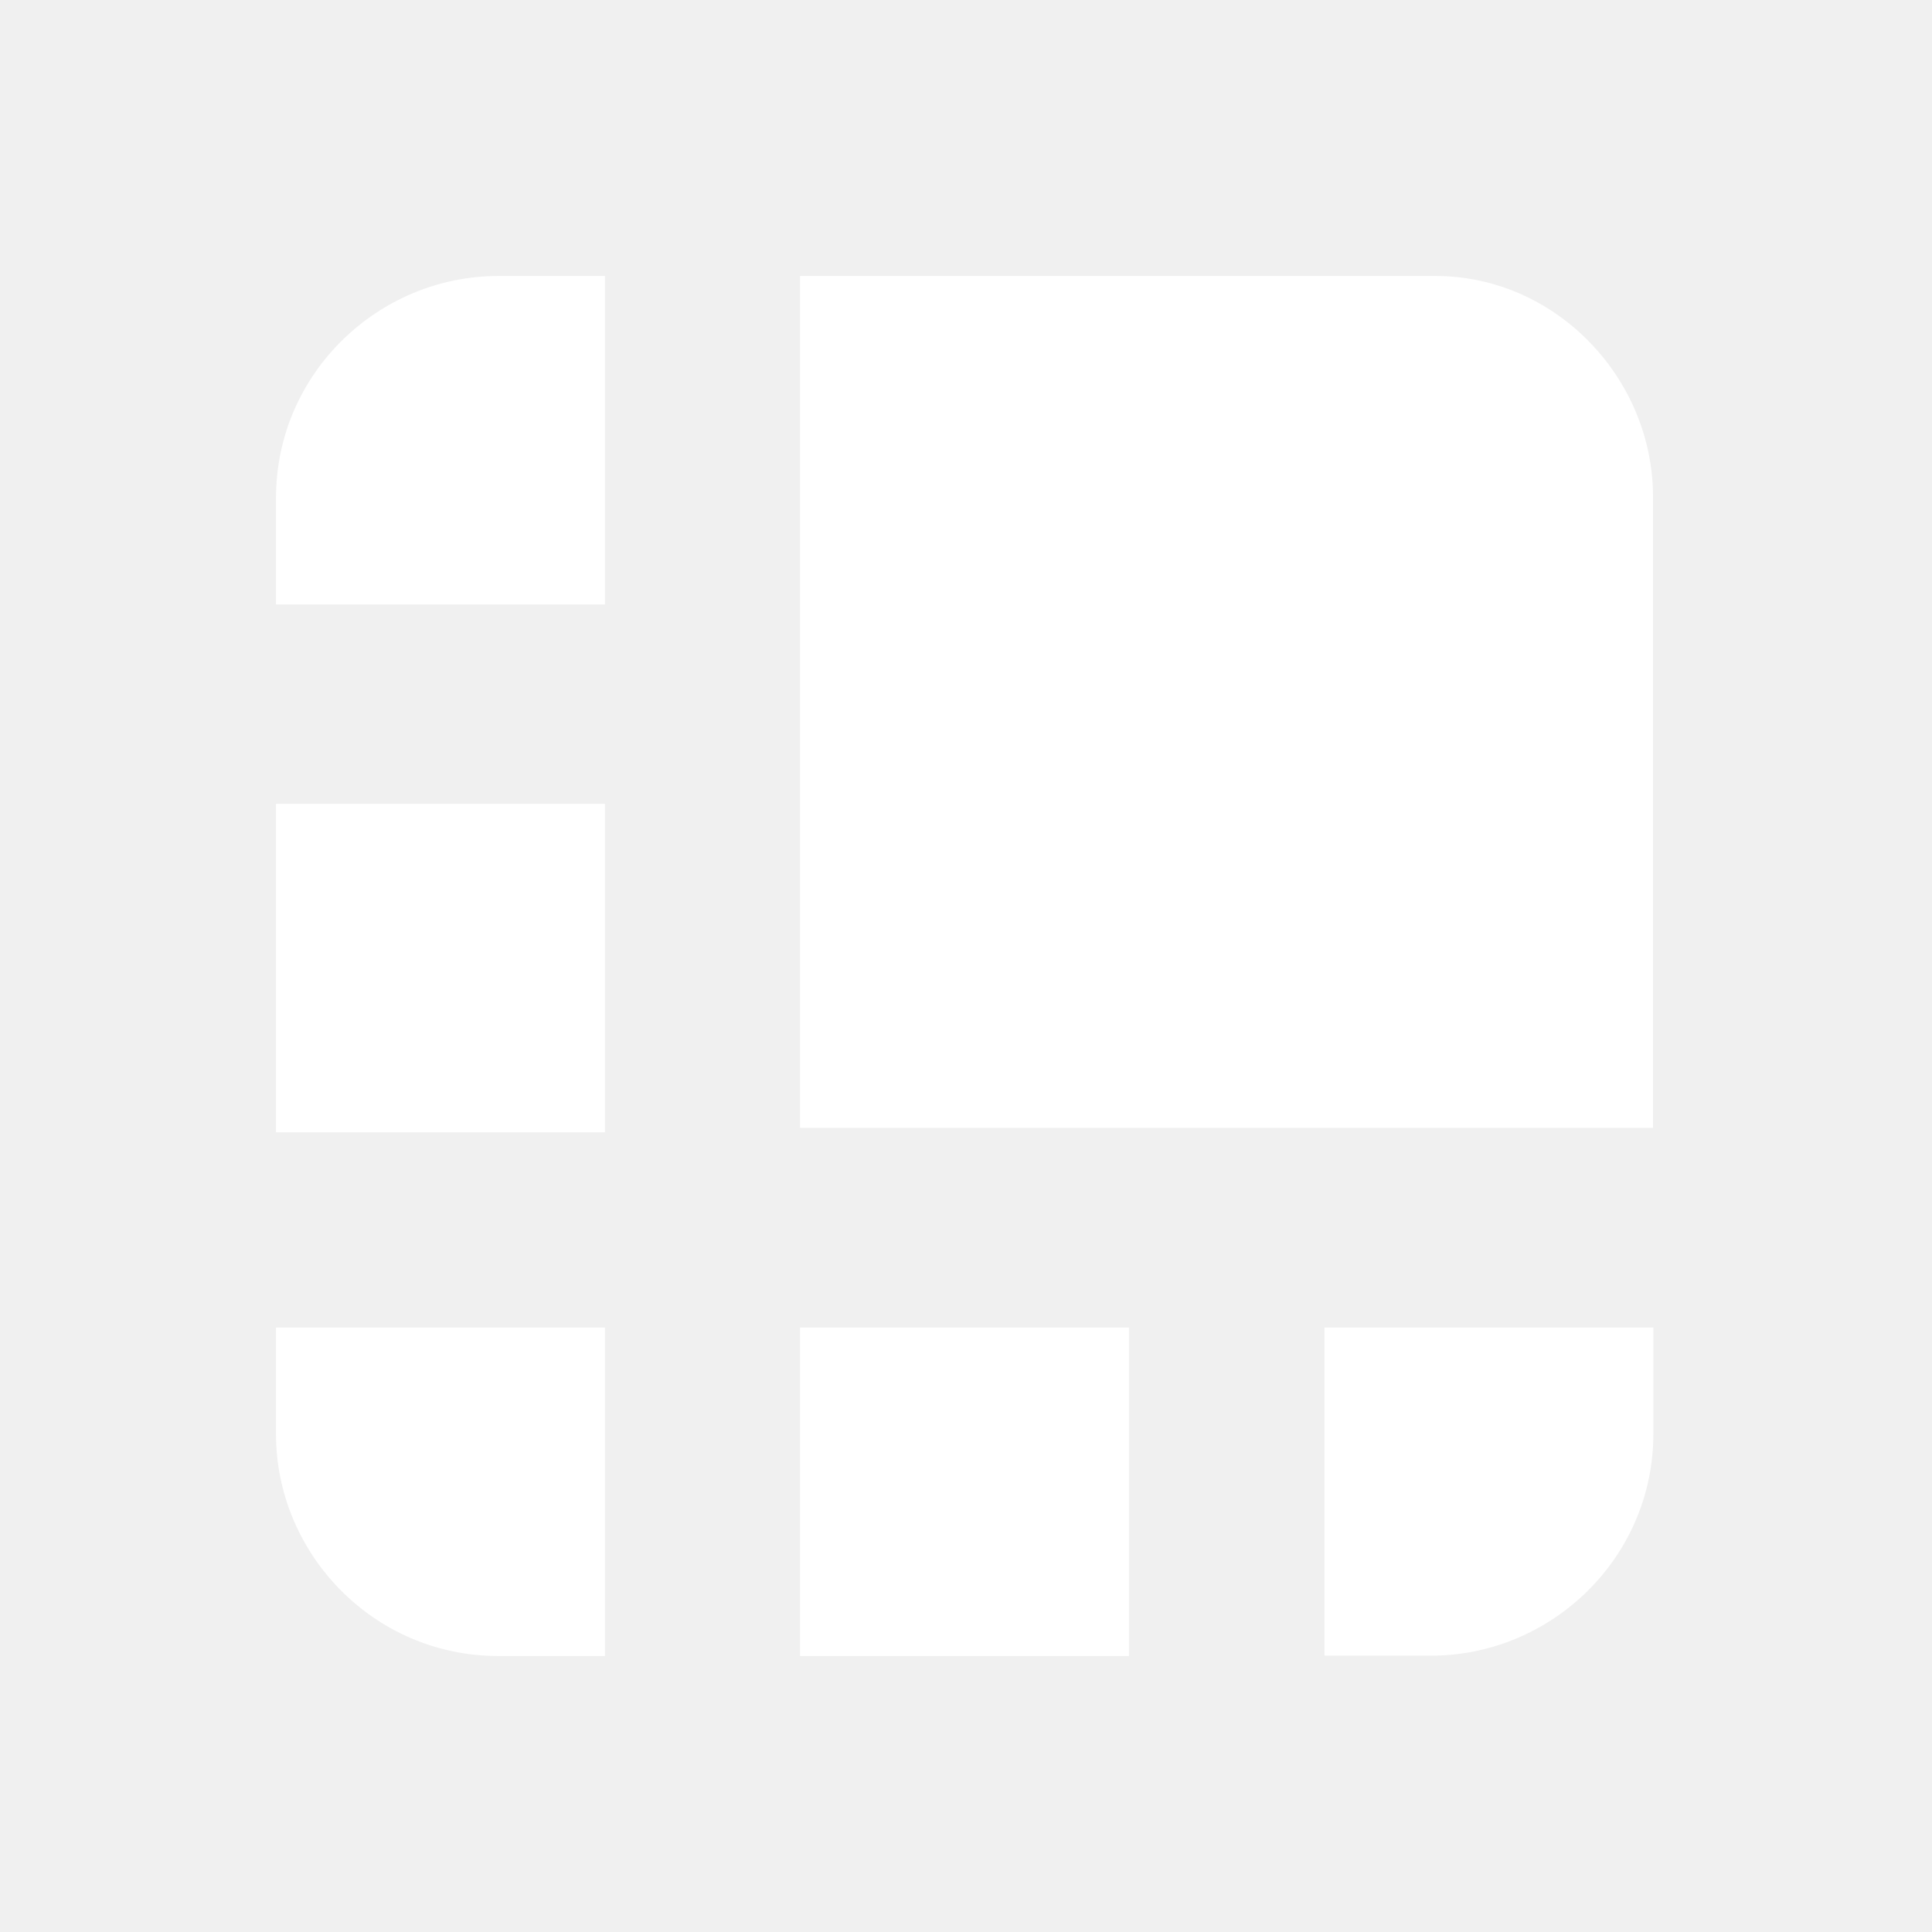
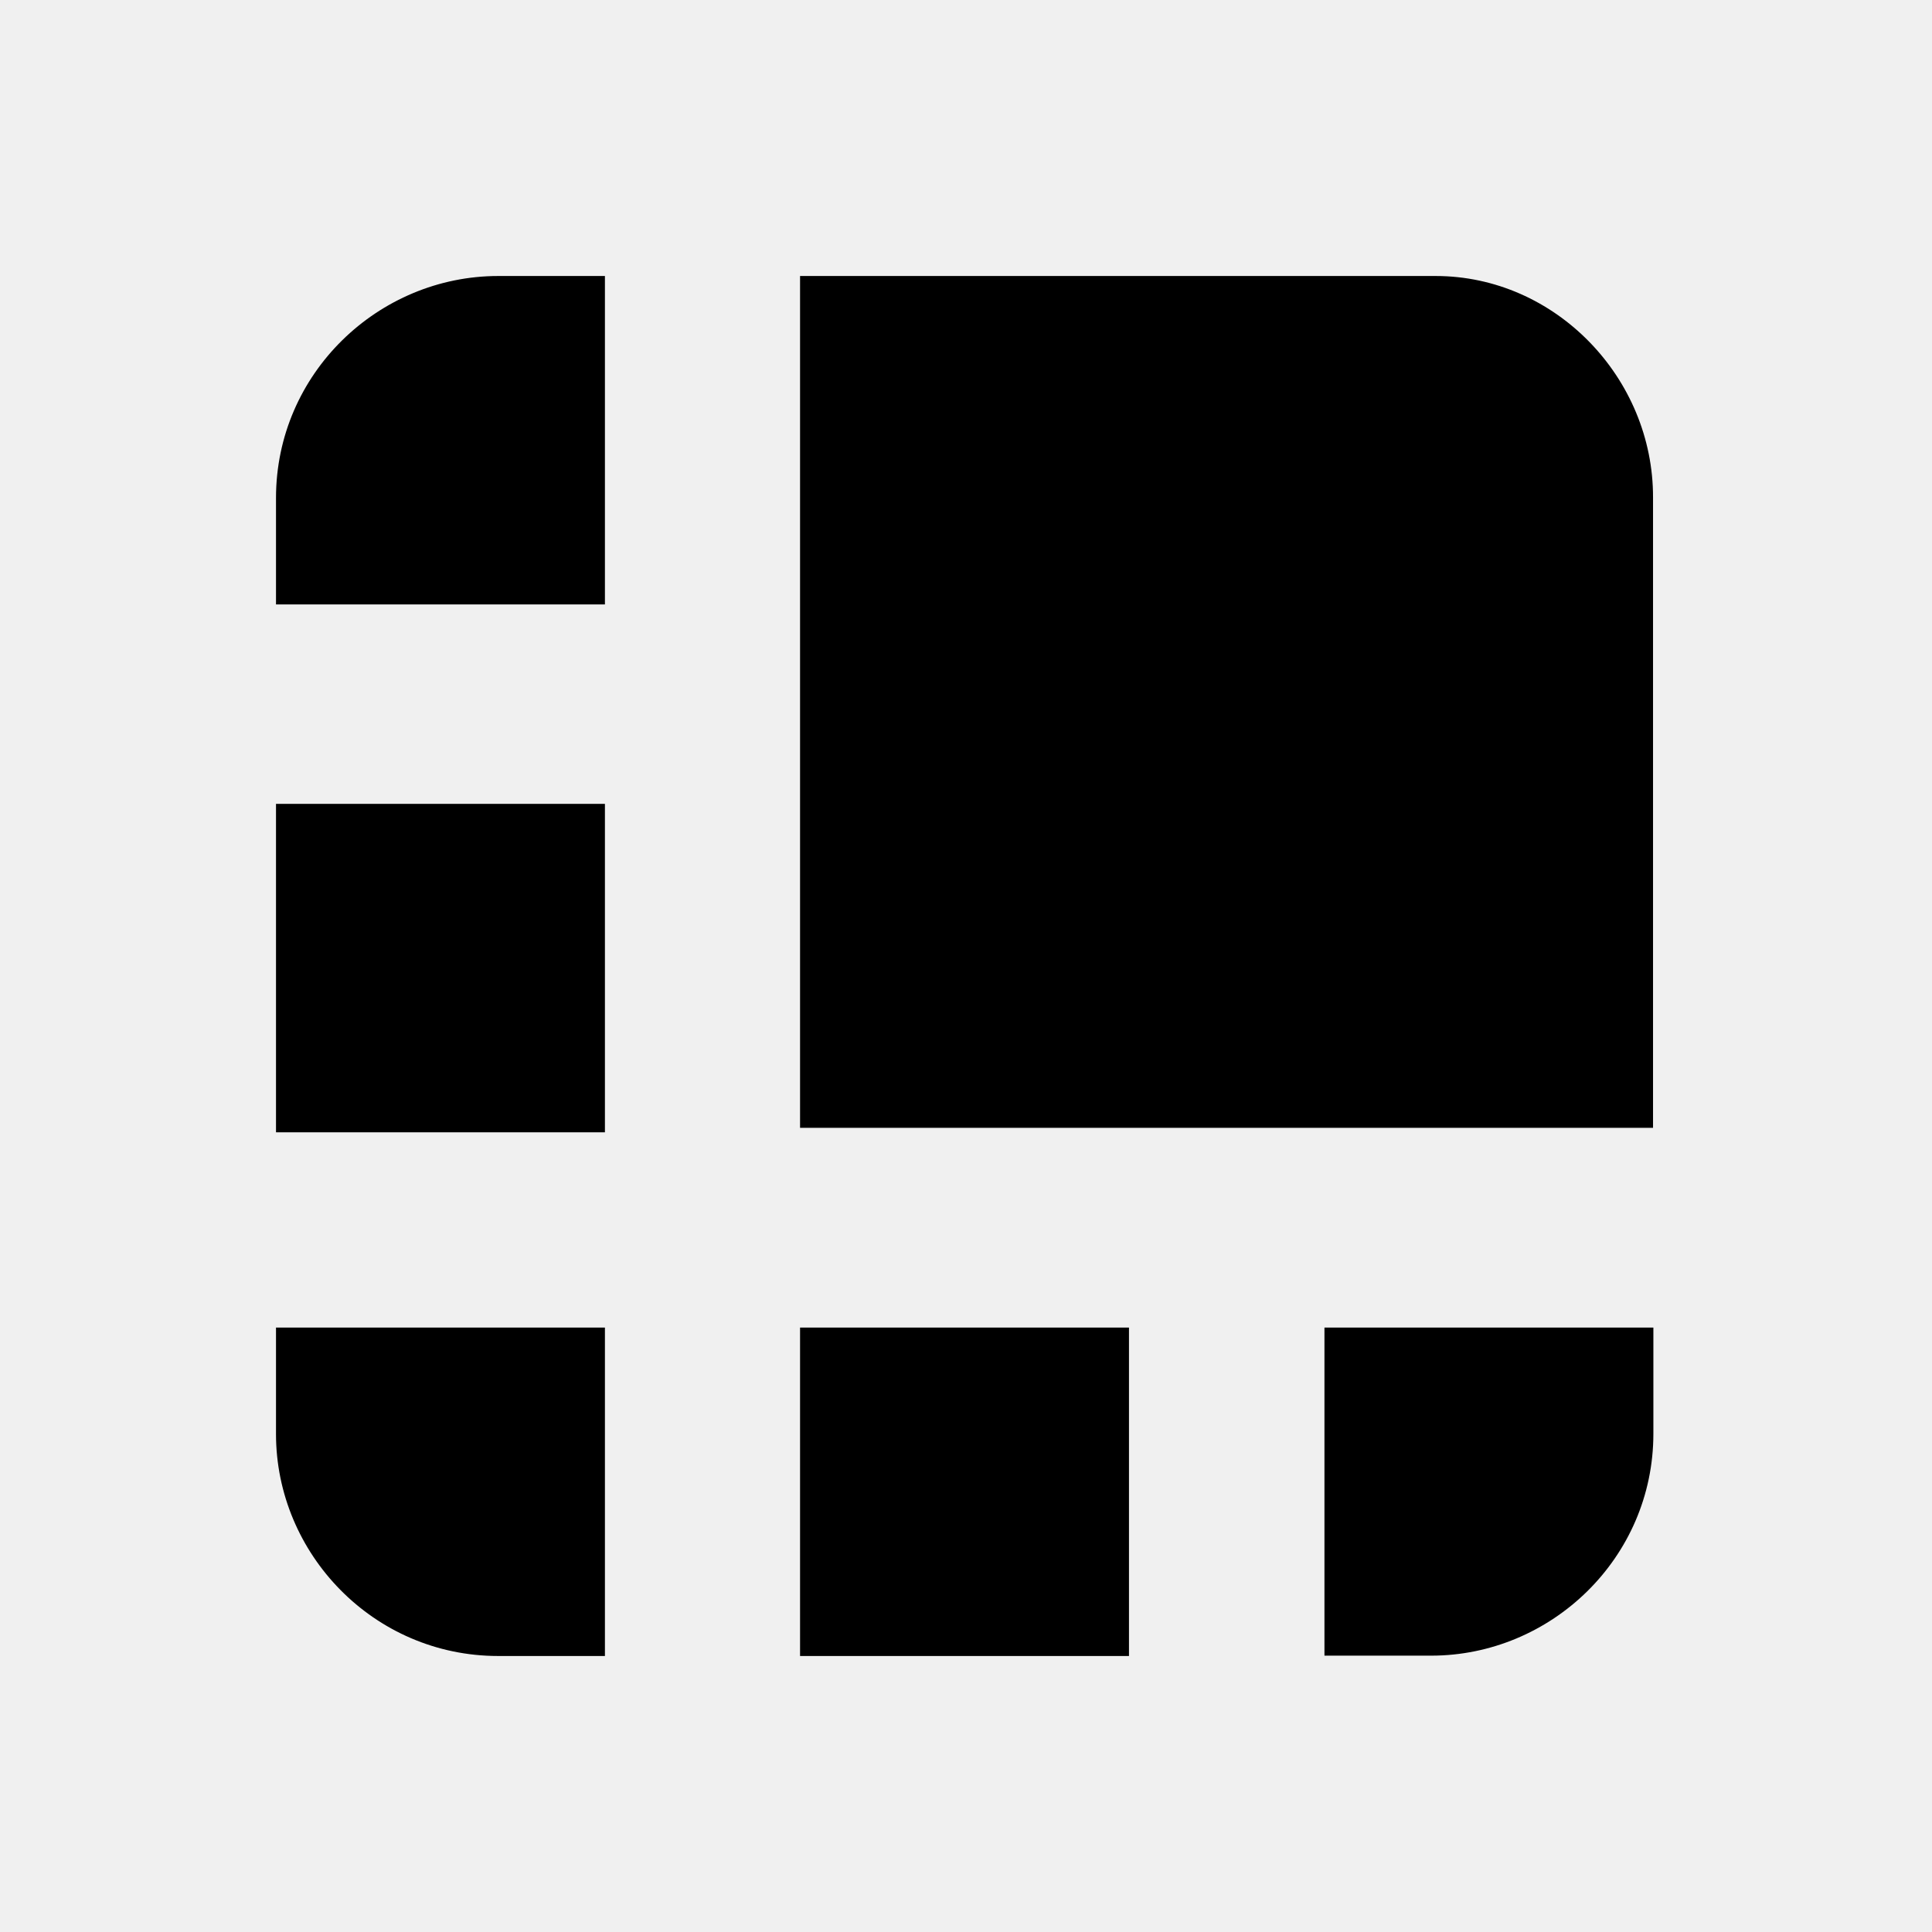
<svg xmlns="http://www.w3.org/2000/svg" width="28" height="28" viewBox="0 0 28 28" fill="none">
-   <path d="M20.806 4H11.595V16.345H23.957V7.212C23.962 5.478 22.543 4 20.806 4ZM8.767 4H7.221C5.485 4 4 5.412 4 7.217V8.76H8.767V4ZM4 11.65H8.767V16.41H4V11.65ZM19.195 23.995H20.741C22.477 23.995 23.962 22.583 23.962 20.778V19.24H19.195V23.995ZM11.595 19.24H16.362V24H11.595V19.24ZM4 19.24V20.783C4 22.517 5.414 24 7.221 24H8.767V19.24H4Z" fill="white" />
+   <path d="M20.806 4H11.595V16.345H23.957V7.212C23.962 5.478 22.543 4 20.806 4ZM8.767 4H7.221C5.485 4 4 5.412 4 7.217V8.76H8.767V4ZM4 11.65H8.767V16.41H4V11.65ZM19.195 23.995H20.741C22.477 23.995 23.962 22.583 23.962 20.778V19.24H19.195V23.995ZM11.595 19.24H16.362V24H11.595V19.24ZM4 19.24V20.783C4 22.517 5.414 24 7.221 24H8.767V19.24H4Z" fill="black" />
</svg>
